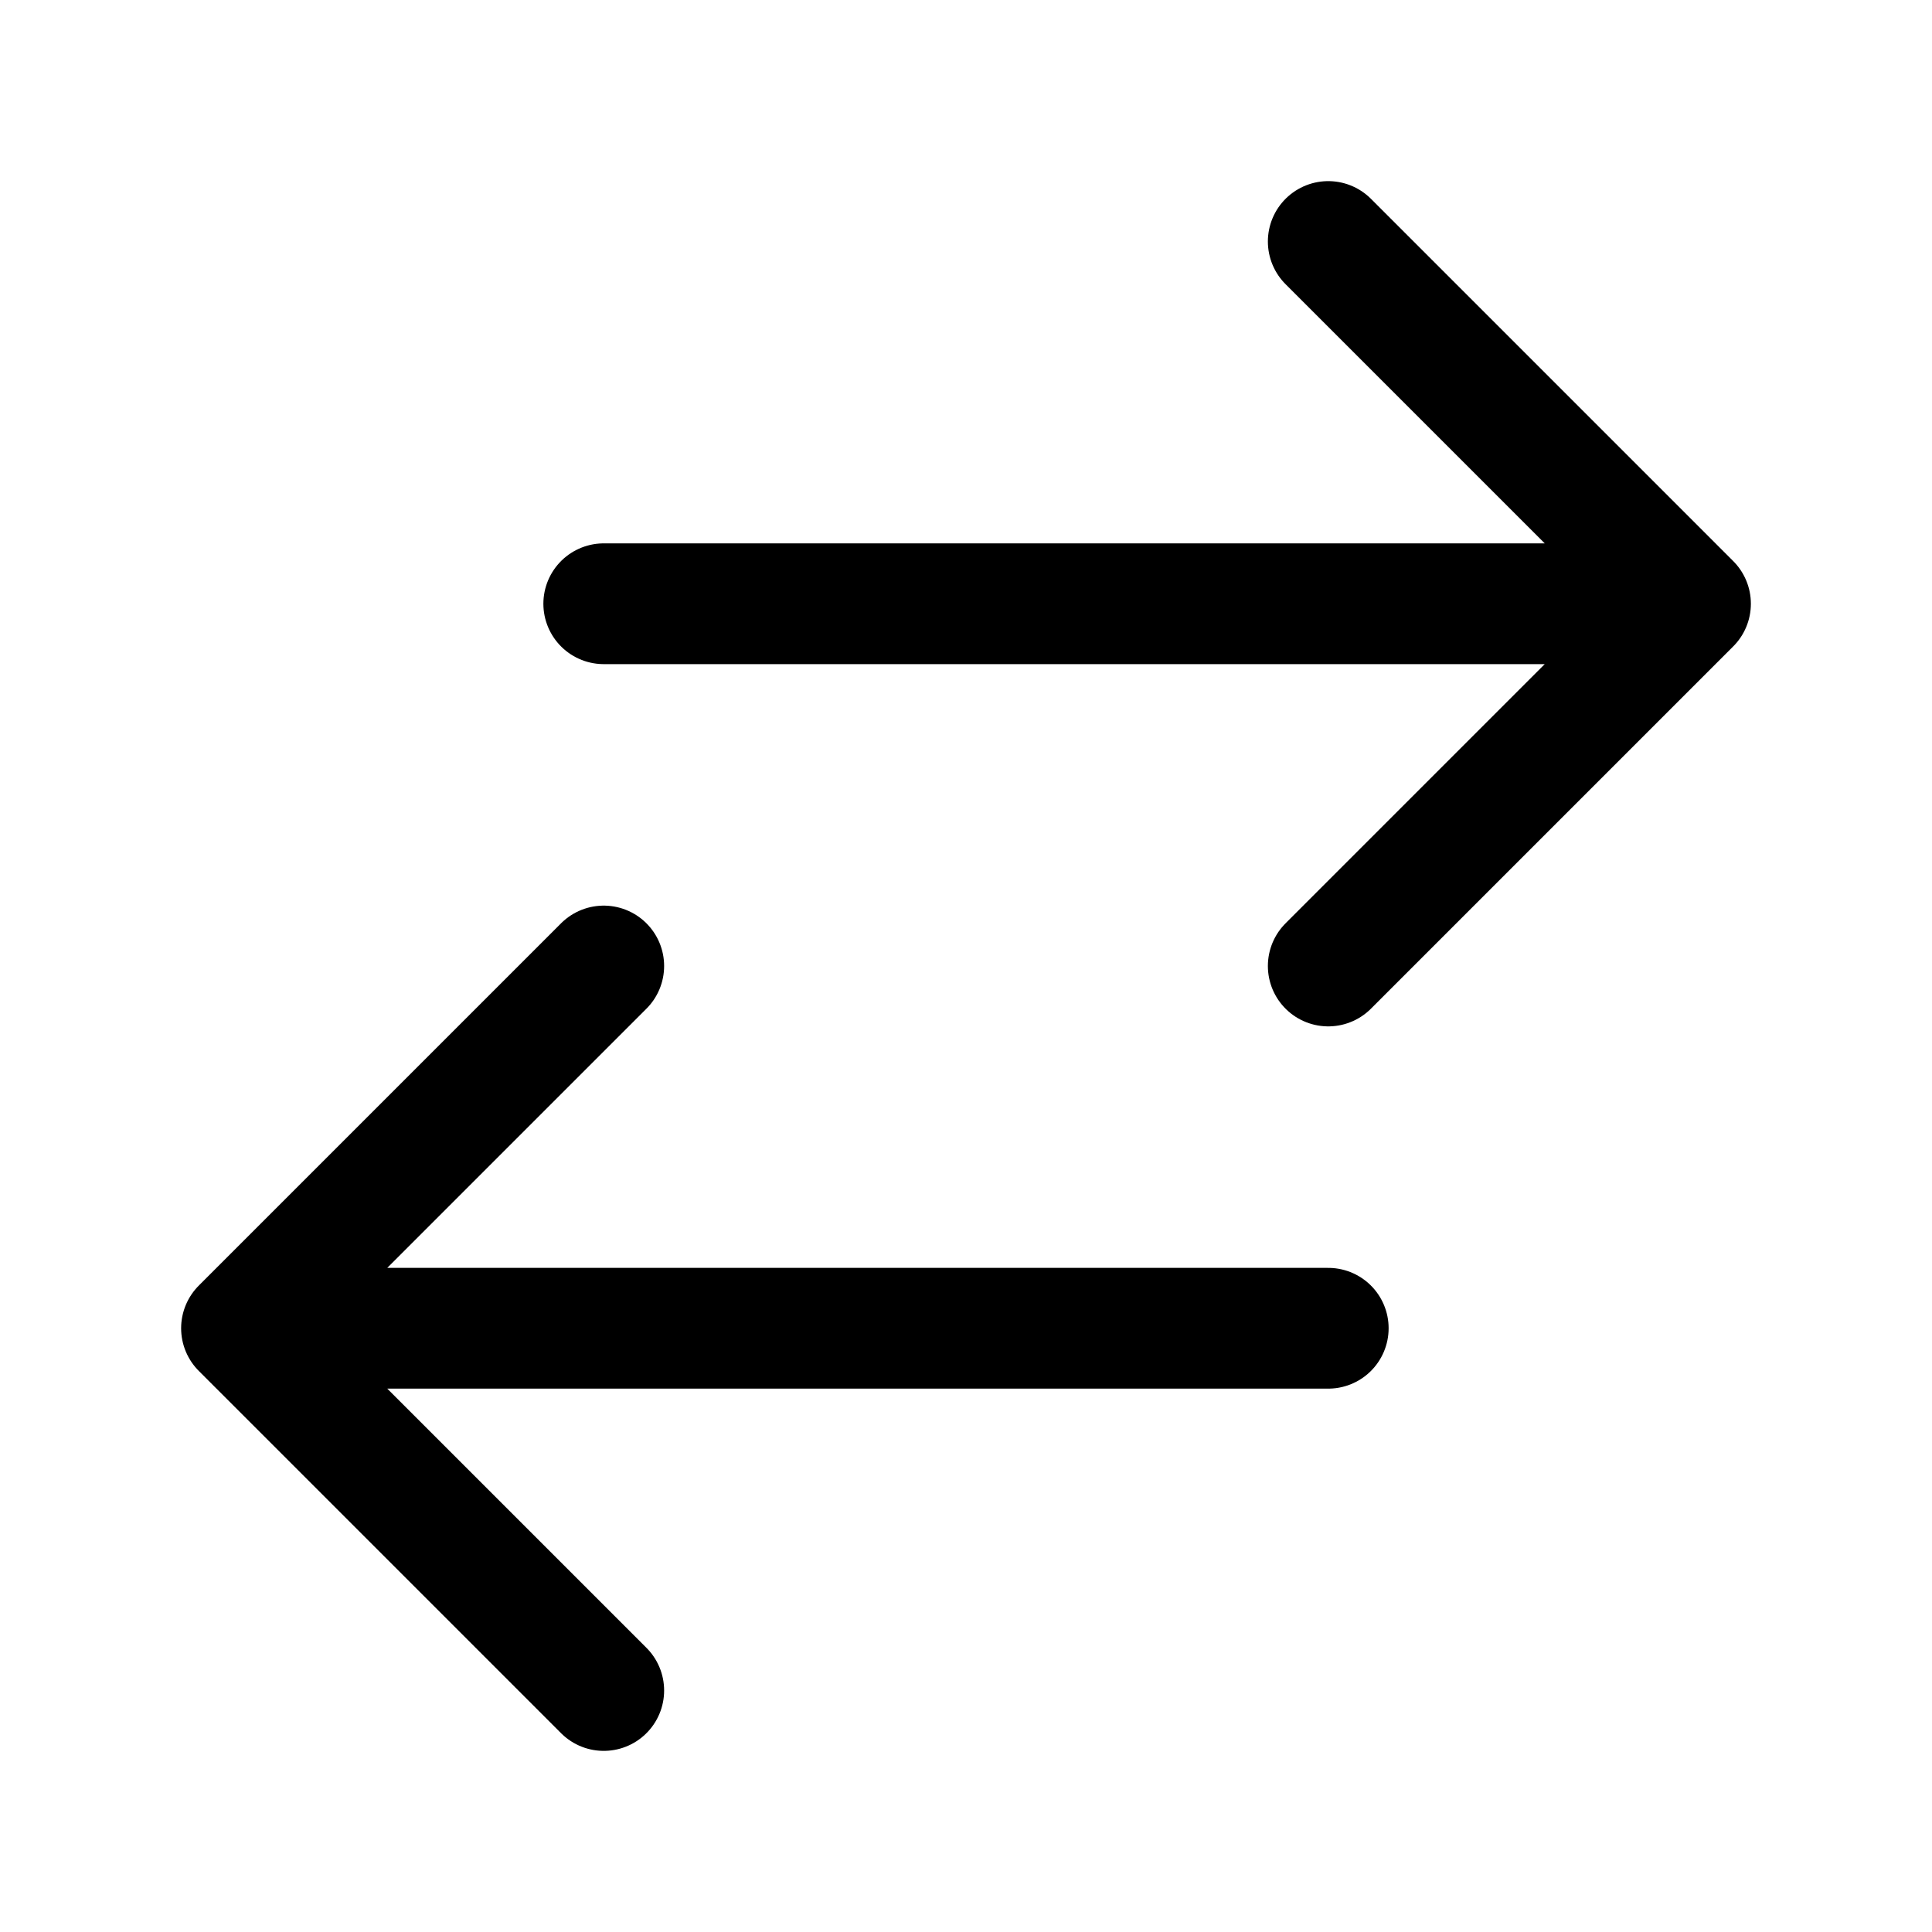
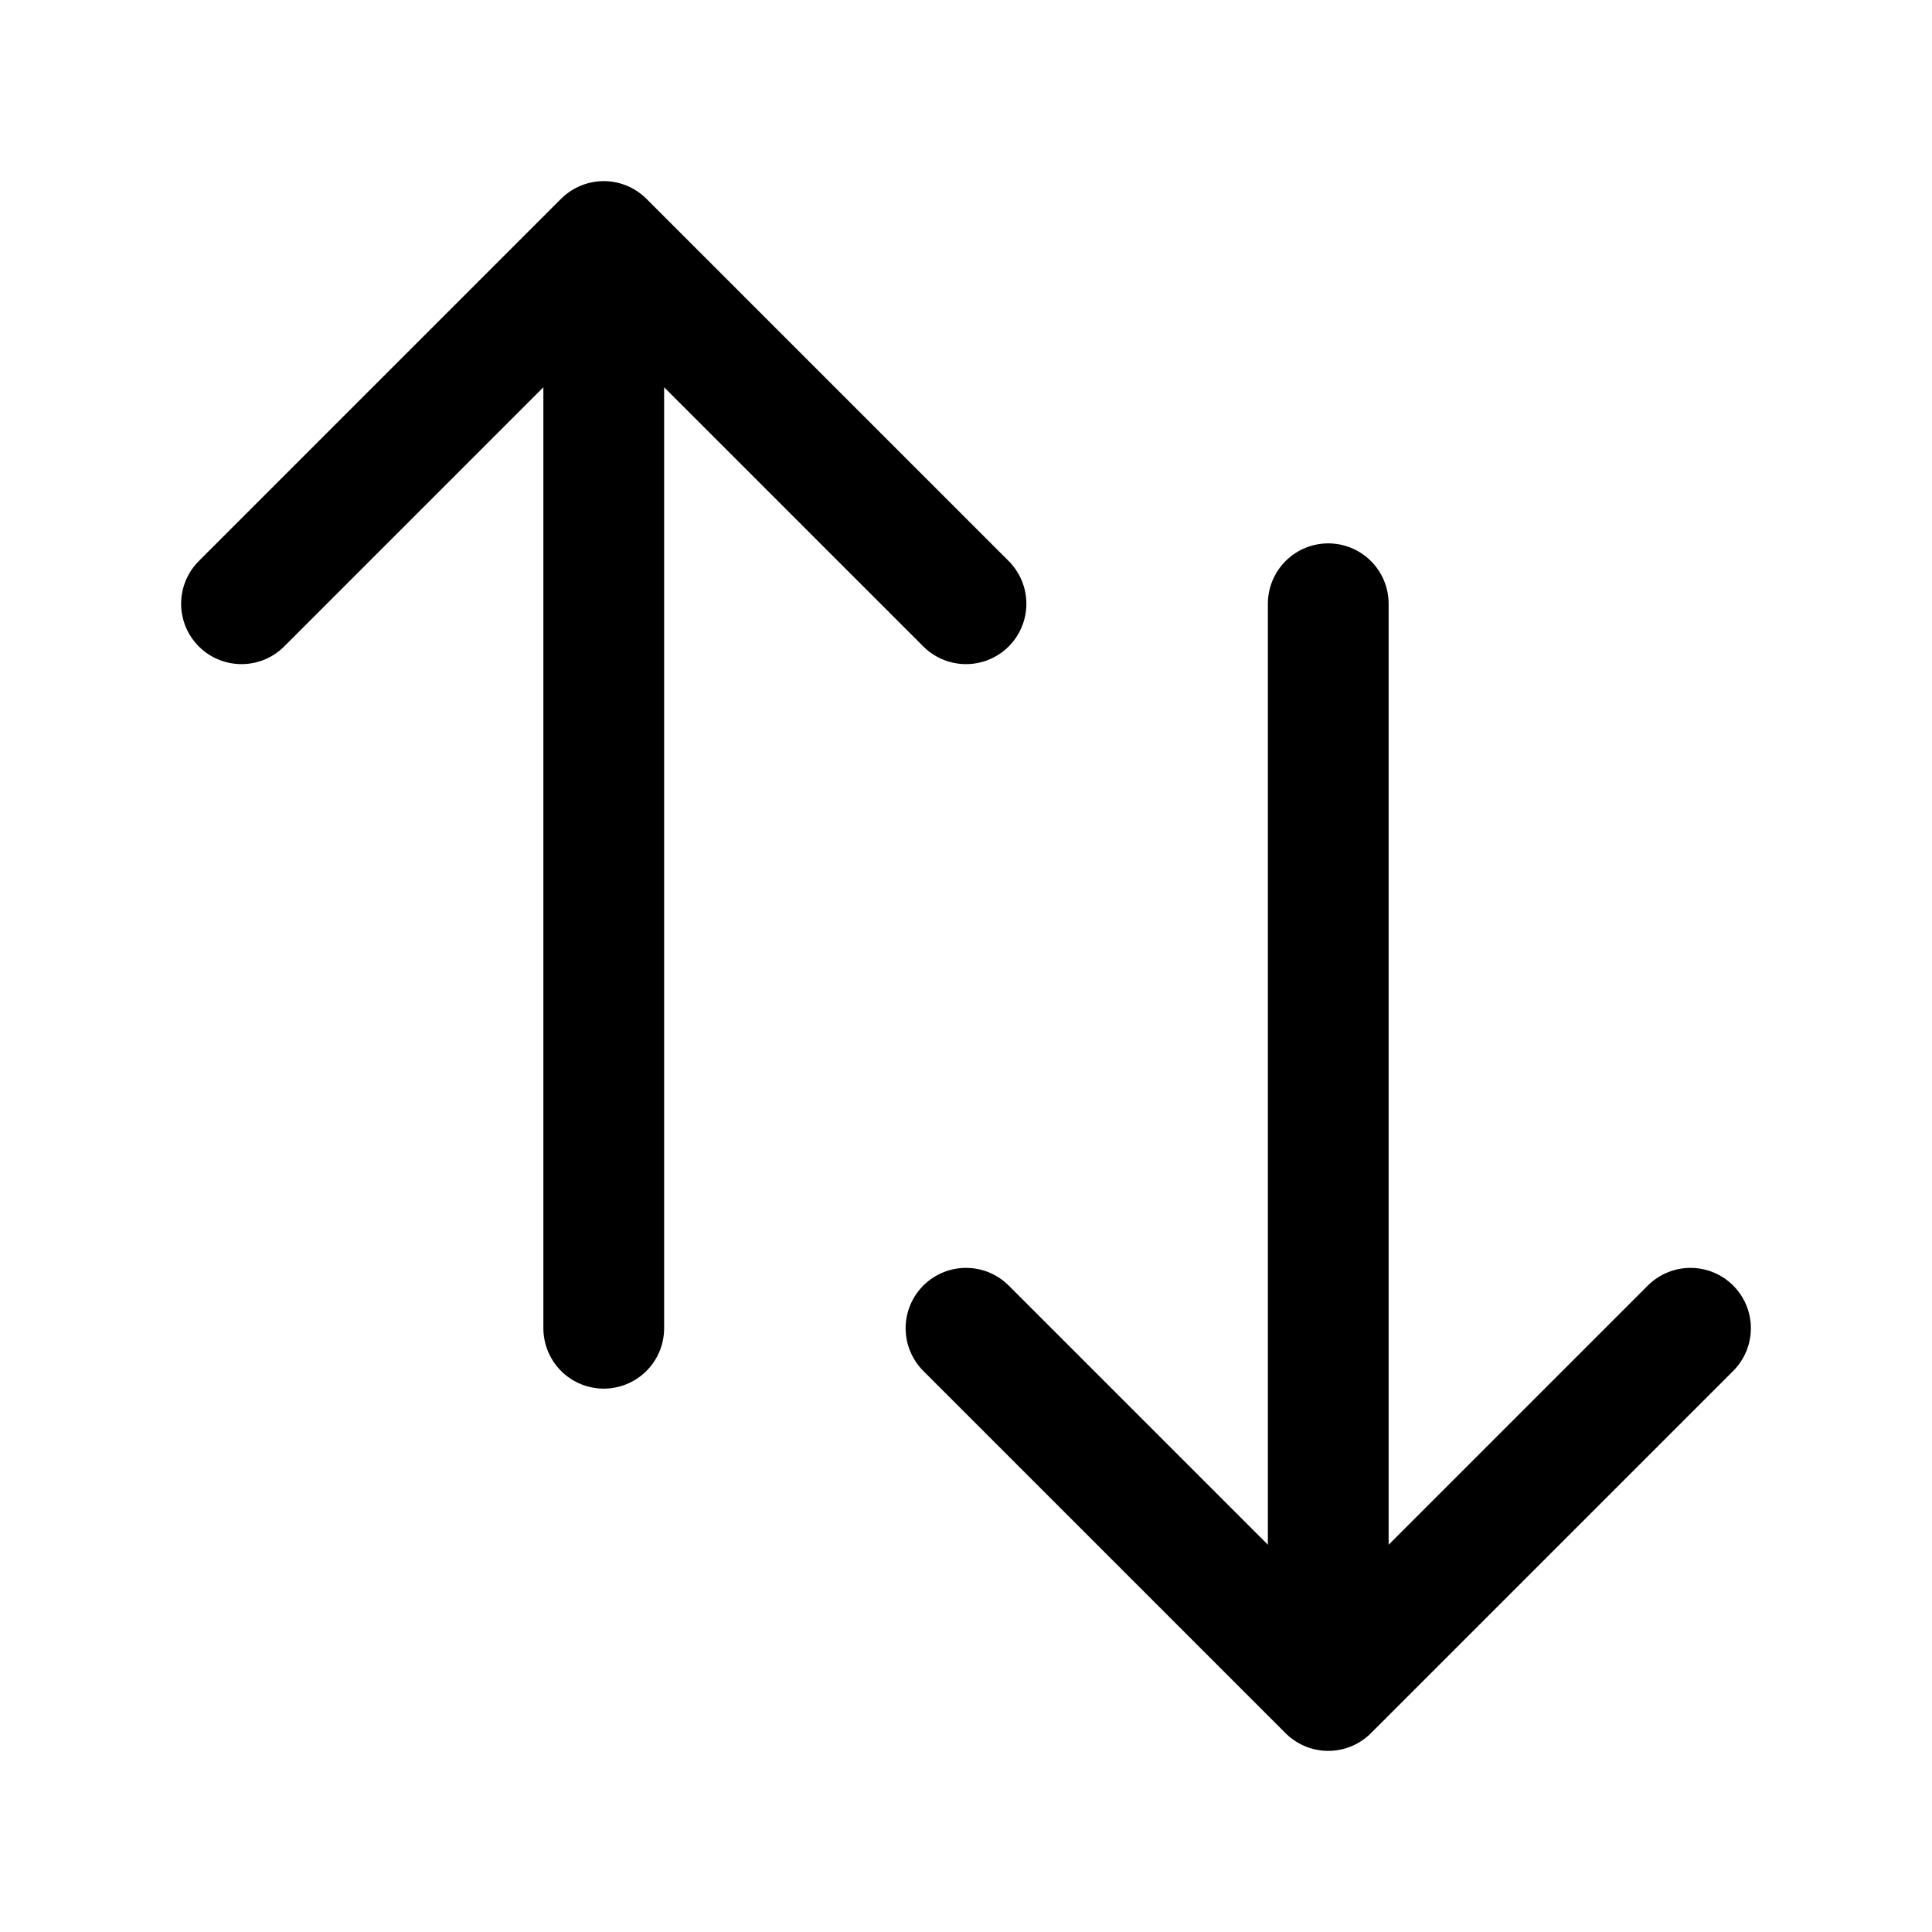
<svg xmlns="http://www.w3.org/2000/svg" fill="none" viewBox="0 0 24 24" stroke-width="1.5" stroke="currentColor" class="w-6 h-6">
-   <path stroke-linecap="round" stroke-linejoin="round" d="M7.5 21L3 16.5m0 0L7.5 12M3 16.5h13.5m0-13.5L21 7.5m0 0L16.5 12M21 7.5H7.5" />
+   <path stroke-linecap="round" stroke-linejoin="round" d="M3 7.5L7.5 3m0 0L12 7.5M7.5 3v13.5m13.5 0L16.5 21m0 0L12 16.5m4.5 4.5V7.5" />
</svg>
